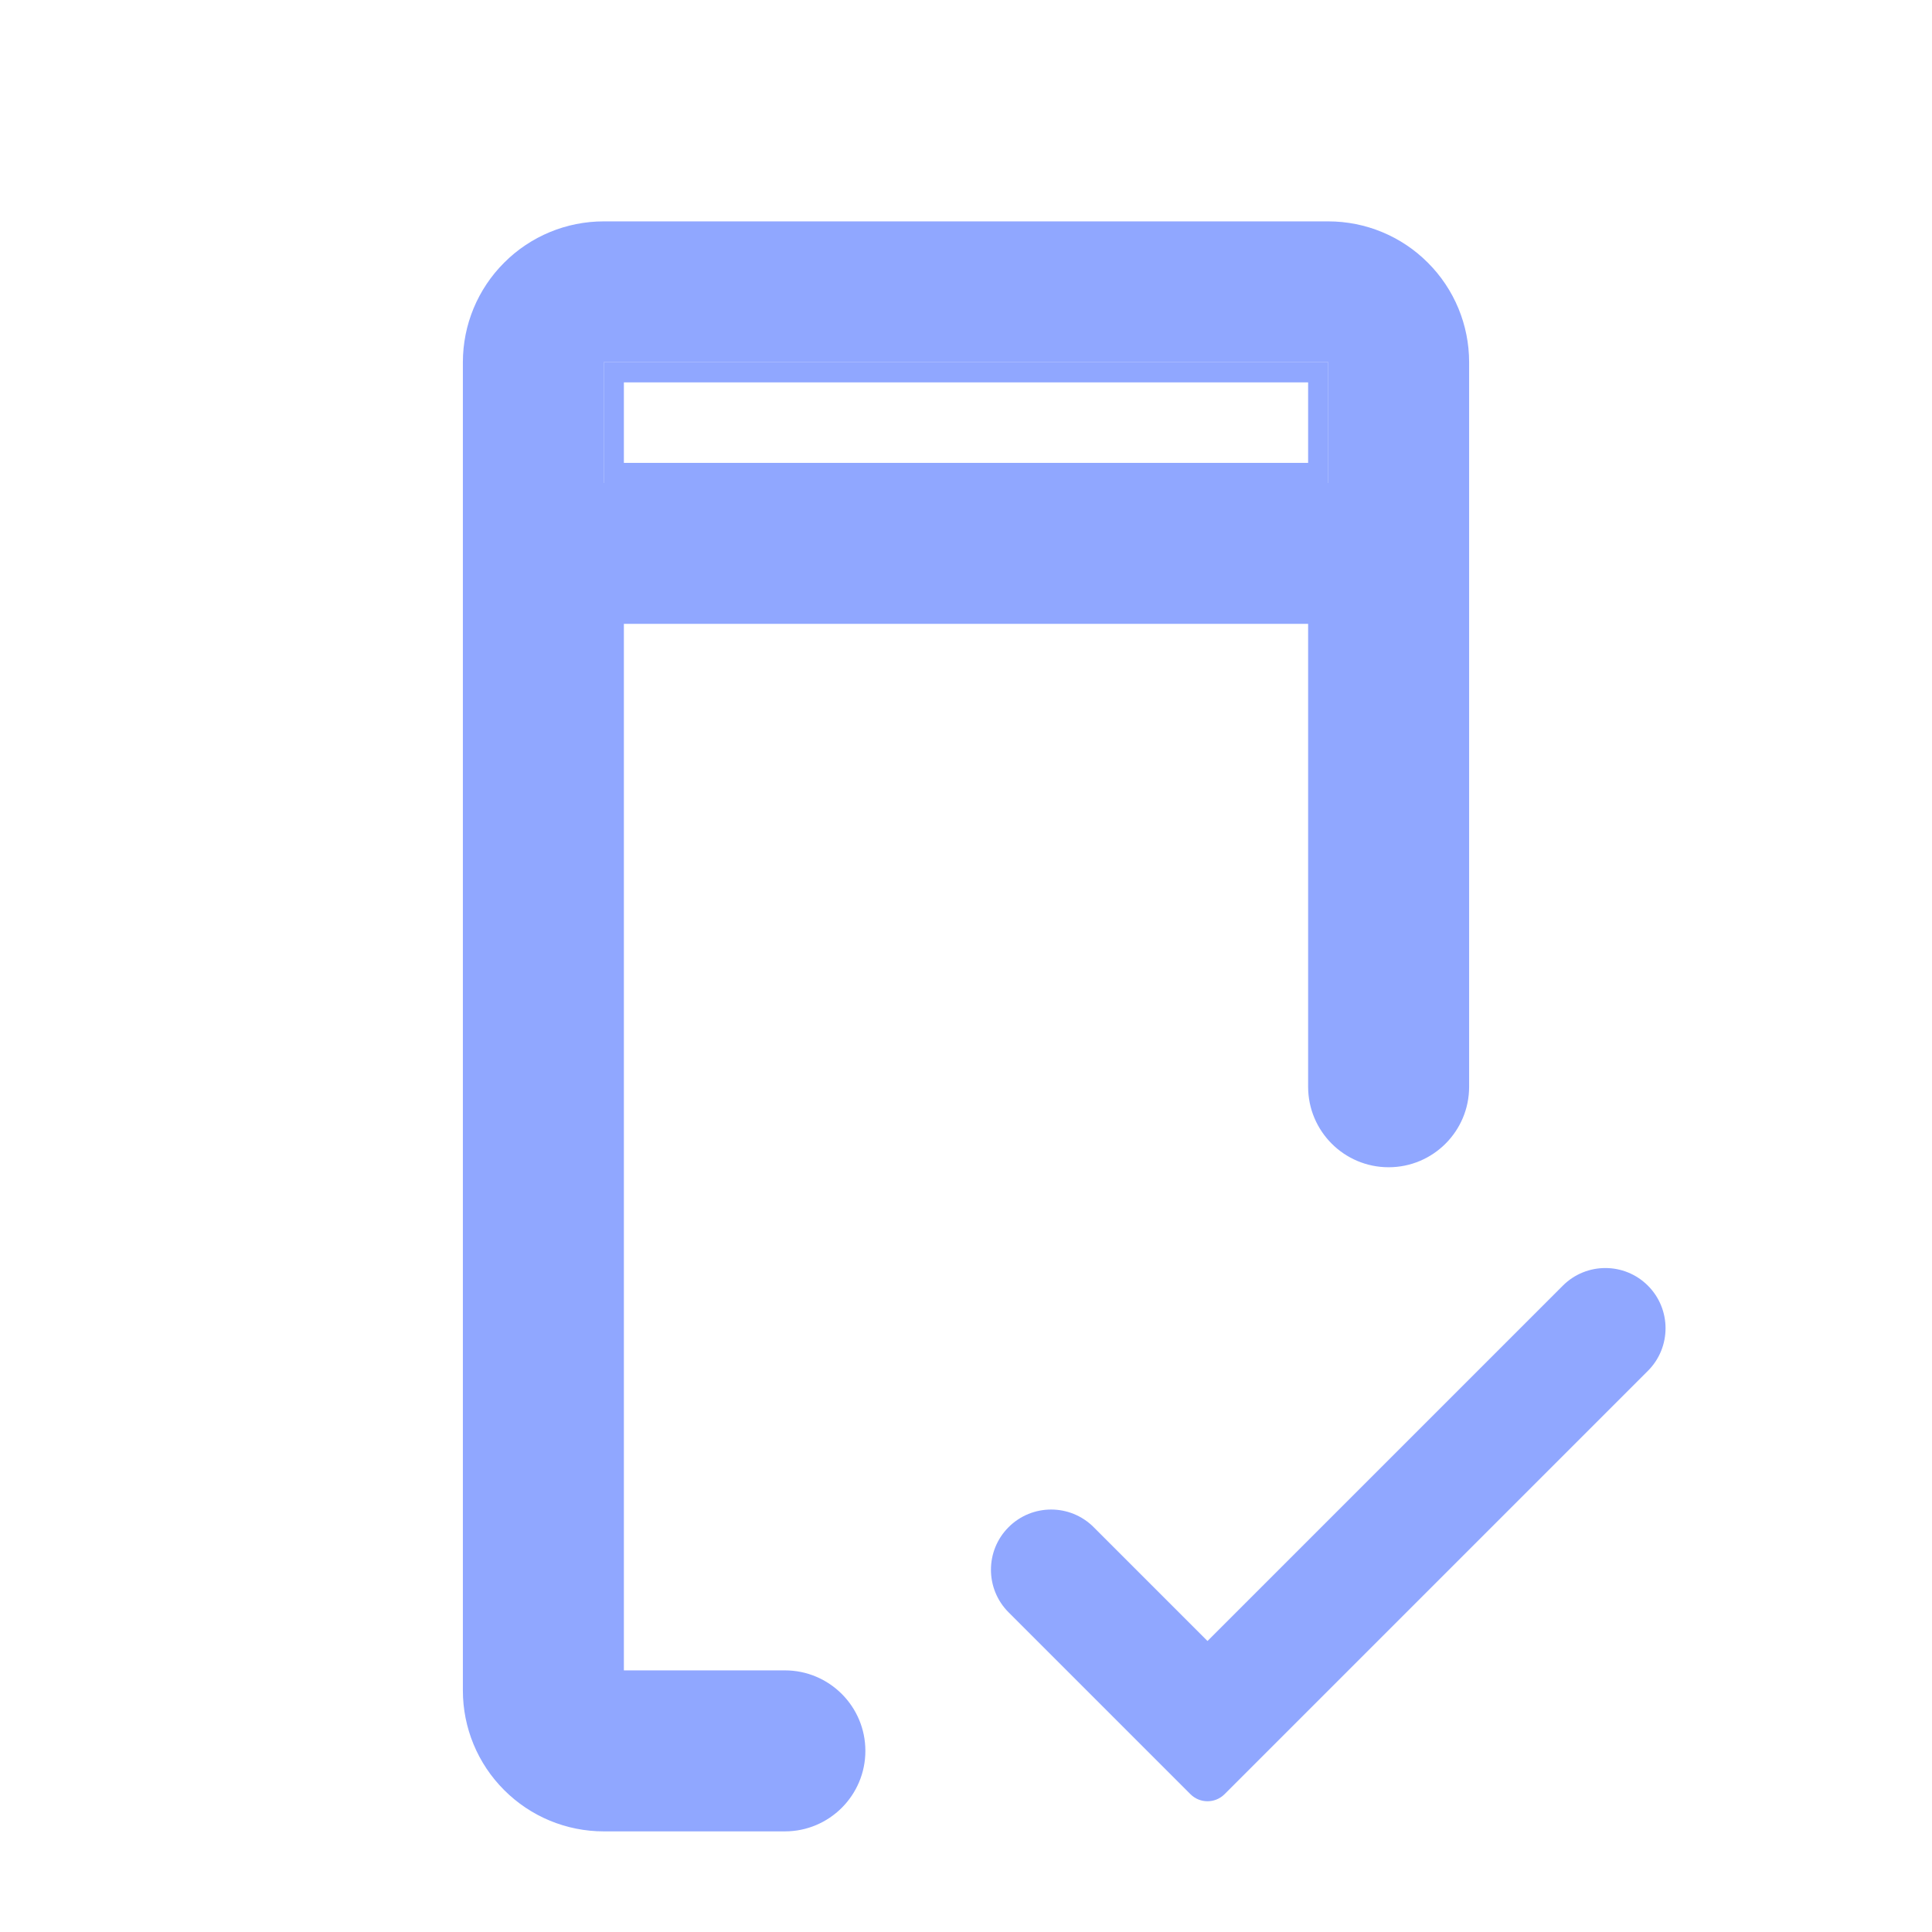
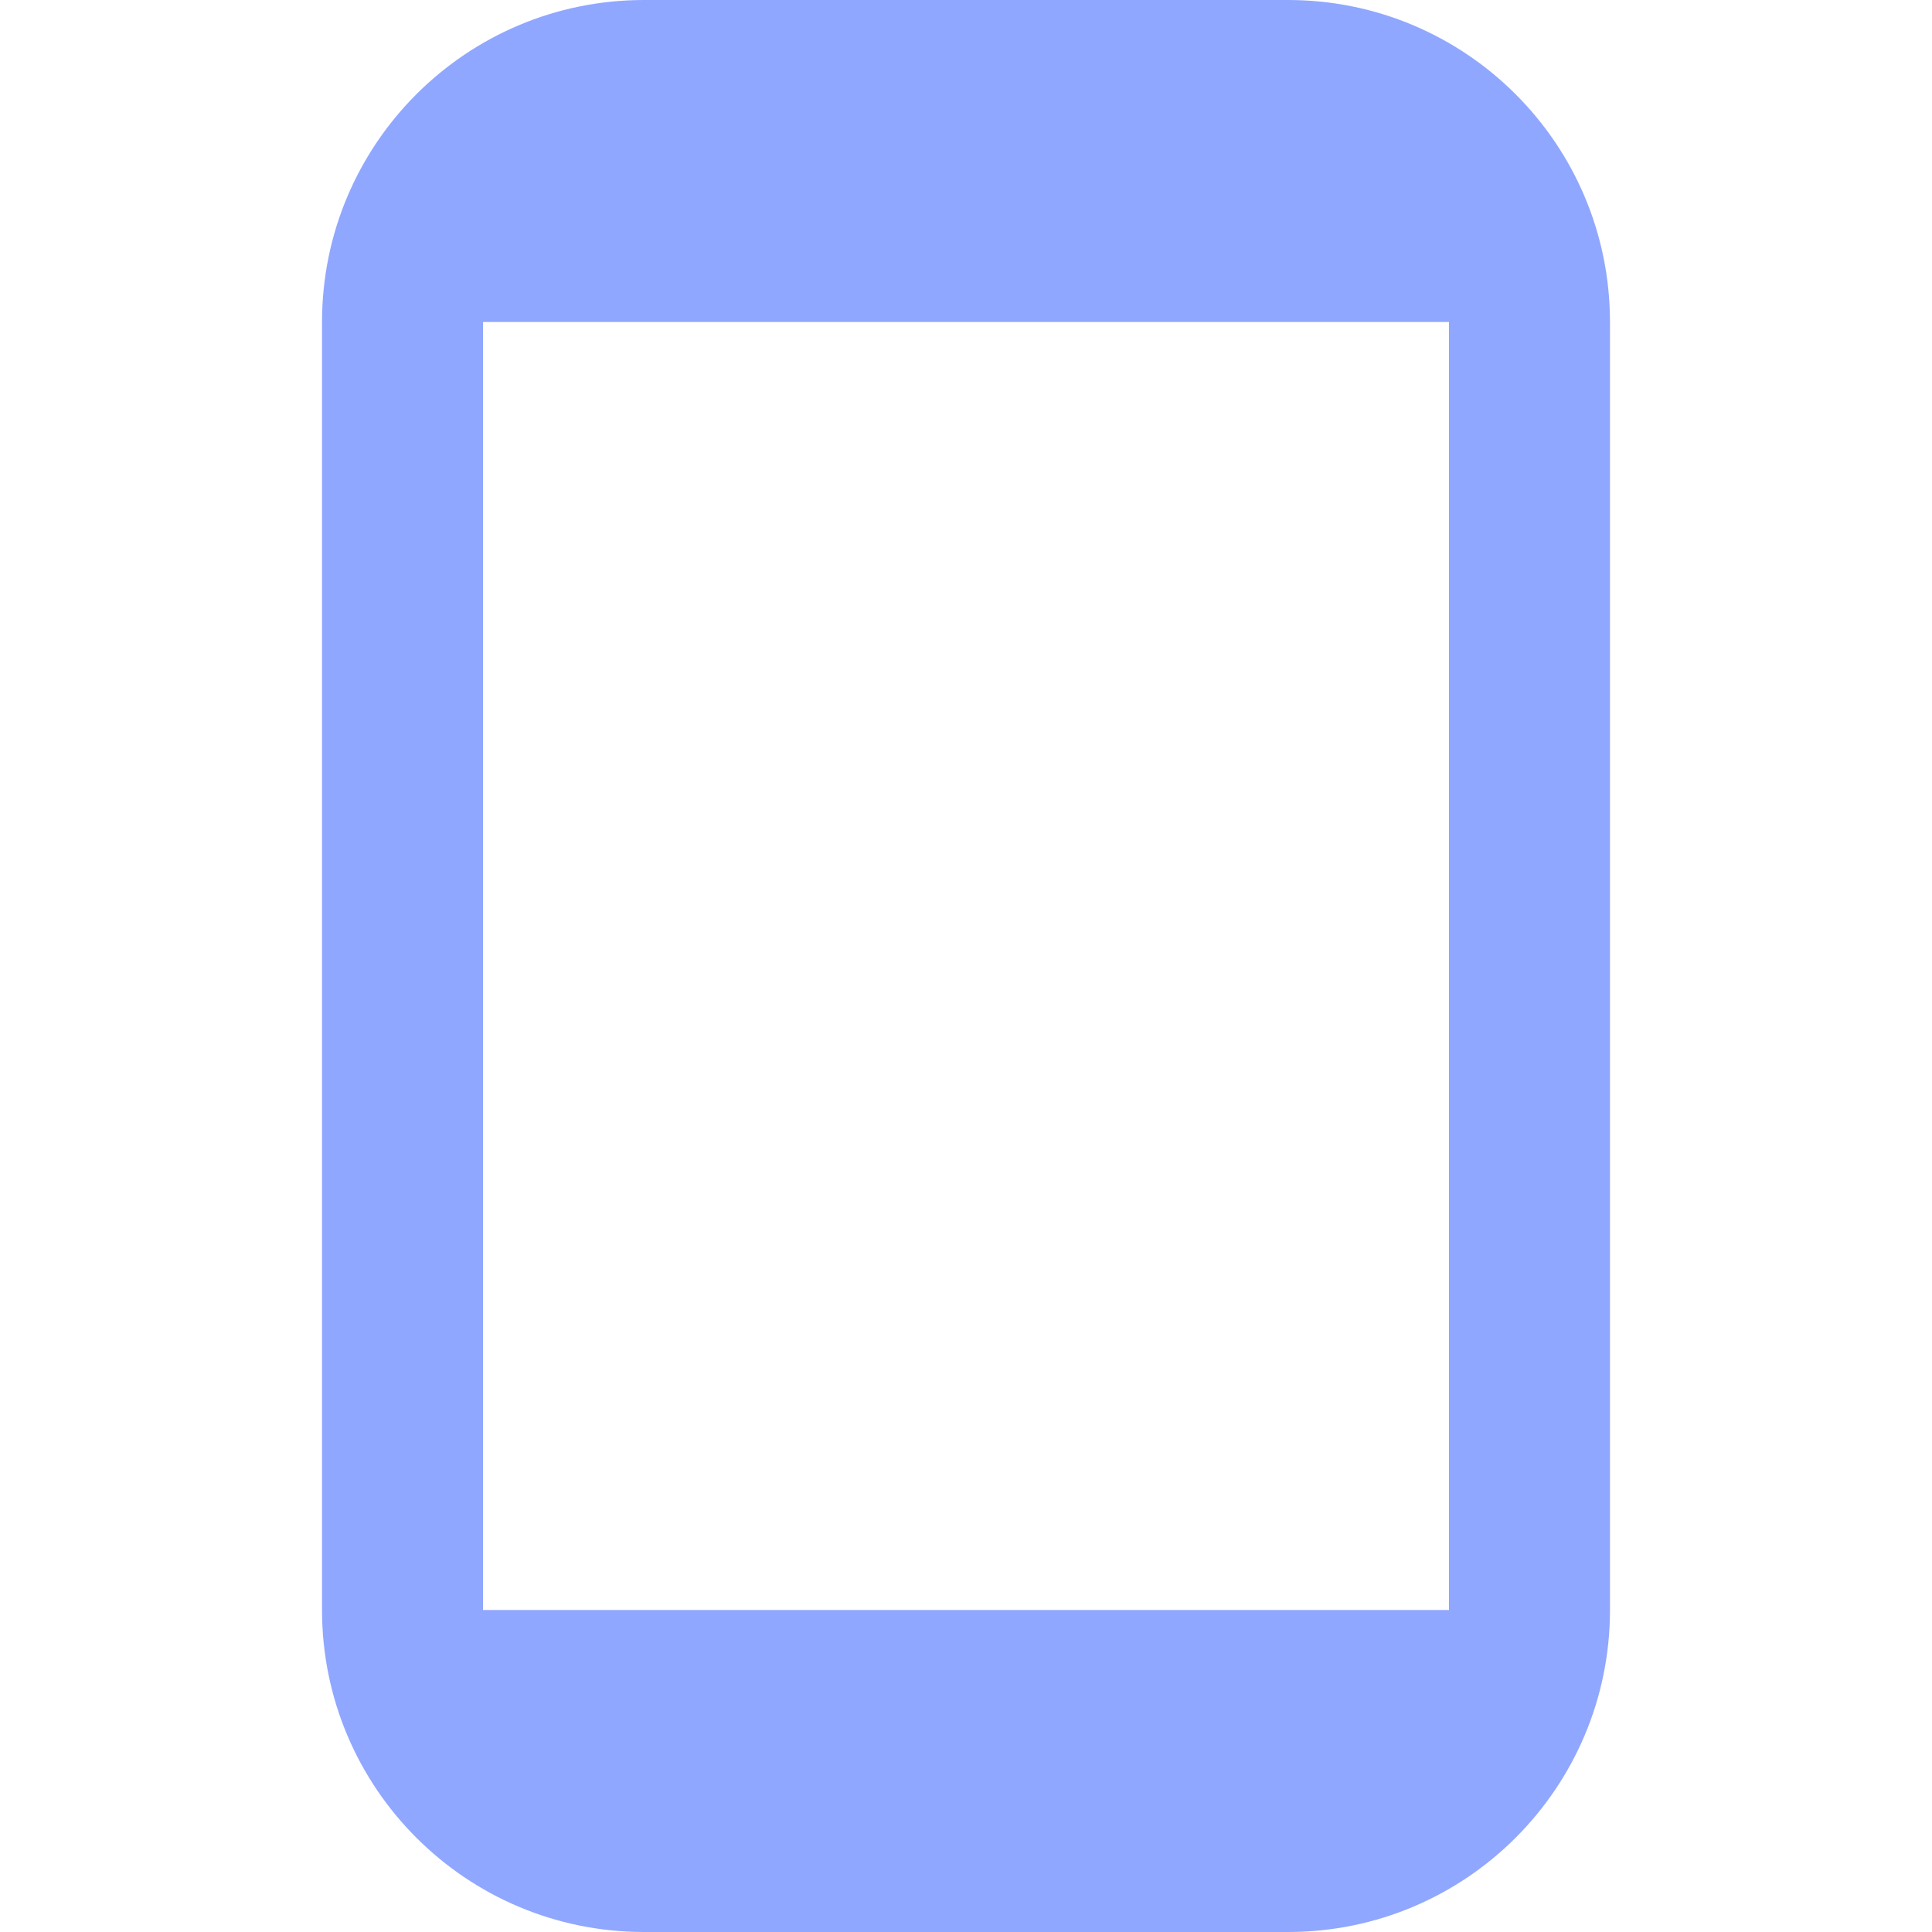
- <svg xmlns="http://www.w3.org/2000/svg" width="24" height="24" viewBox="0 0 24 24" fill="none">
-   <path d="M15 20.385L13.586 18.971C13.294 18.679 12.821 18.679 12.529 18.971C12.237 19.263 12.237 19.737 12.529 20.029L14.788 22.288C14.905 22.405 15.095 22.405 15.212 22.288L20.471 17.029C20.763 16.737 20.763 16.263 20.471 15.971C20.179 15.679 19.706 15.679 19.414 15.971L15 20.385Z" fill="#90A7FF" />
-   <path fill-rule="evenodd" clip-rule="evenodd" d="M7.75 20.75H9.75C10.302 20.75 10.75 21.198 10.75 21.75C10.75 22.302 10.302 22.75 9.75 22.75H7.5C7.036 22.75 6.591 22.566 6.263 22.237C5.934 21.909 5.75 21.464 5.75 21V4.5C5.75 4.036 5.934 3.591 6.263 3.263C6.591 2.934 7.036 2.75 7.5 2.75H16.5C16.964 2.75 17.409 2.934 17.737 3.263C18.066 3.591 18.25 4.036 18.25 4.5V13.5C18.25 14.052 17.802 14.5 17.25 14.5C16.698 14.5 16.25 14.052 16.25 13.5V7.75H7.75V20.75ZM16.5 4.5H7.5V6H16.5V4.5Z" fill="#90A7FF" />
-   <path fill-rule="evenodd" clip-rule="evenodd" d="M7.5 4.5H16.5V6H7.5V4.5ZM16.25 4.75H7.75V5.75H16.25V4.75Z" fill="#90A7FF" />
+ <svg xmlns="http://www.w3.org/2000/svg" width="28" height="28" viewBox="0 0 28 28" fill="none">
+   <path fill-rule="evenodd" clip-rule="evenodd" d="M4.667 4.667V23.333C4.667 25.911 6.756 28 9.333 28H18.667C21.244 28 23.333 25.911 23.333 23.333V4.667C23.333 2.089 21.244 0 18.667 0H9.333C6.756 0 4.667 2.089 4.667 4.667ZM21 23.333V4.667H7V23.333H21Z" fill="#90A7FF" />
</svg>
